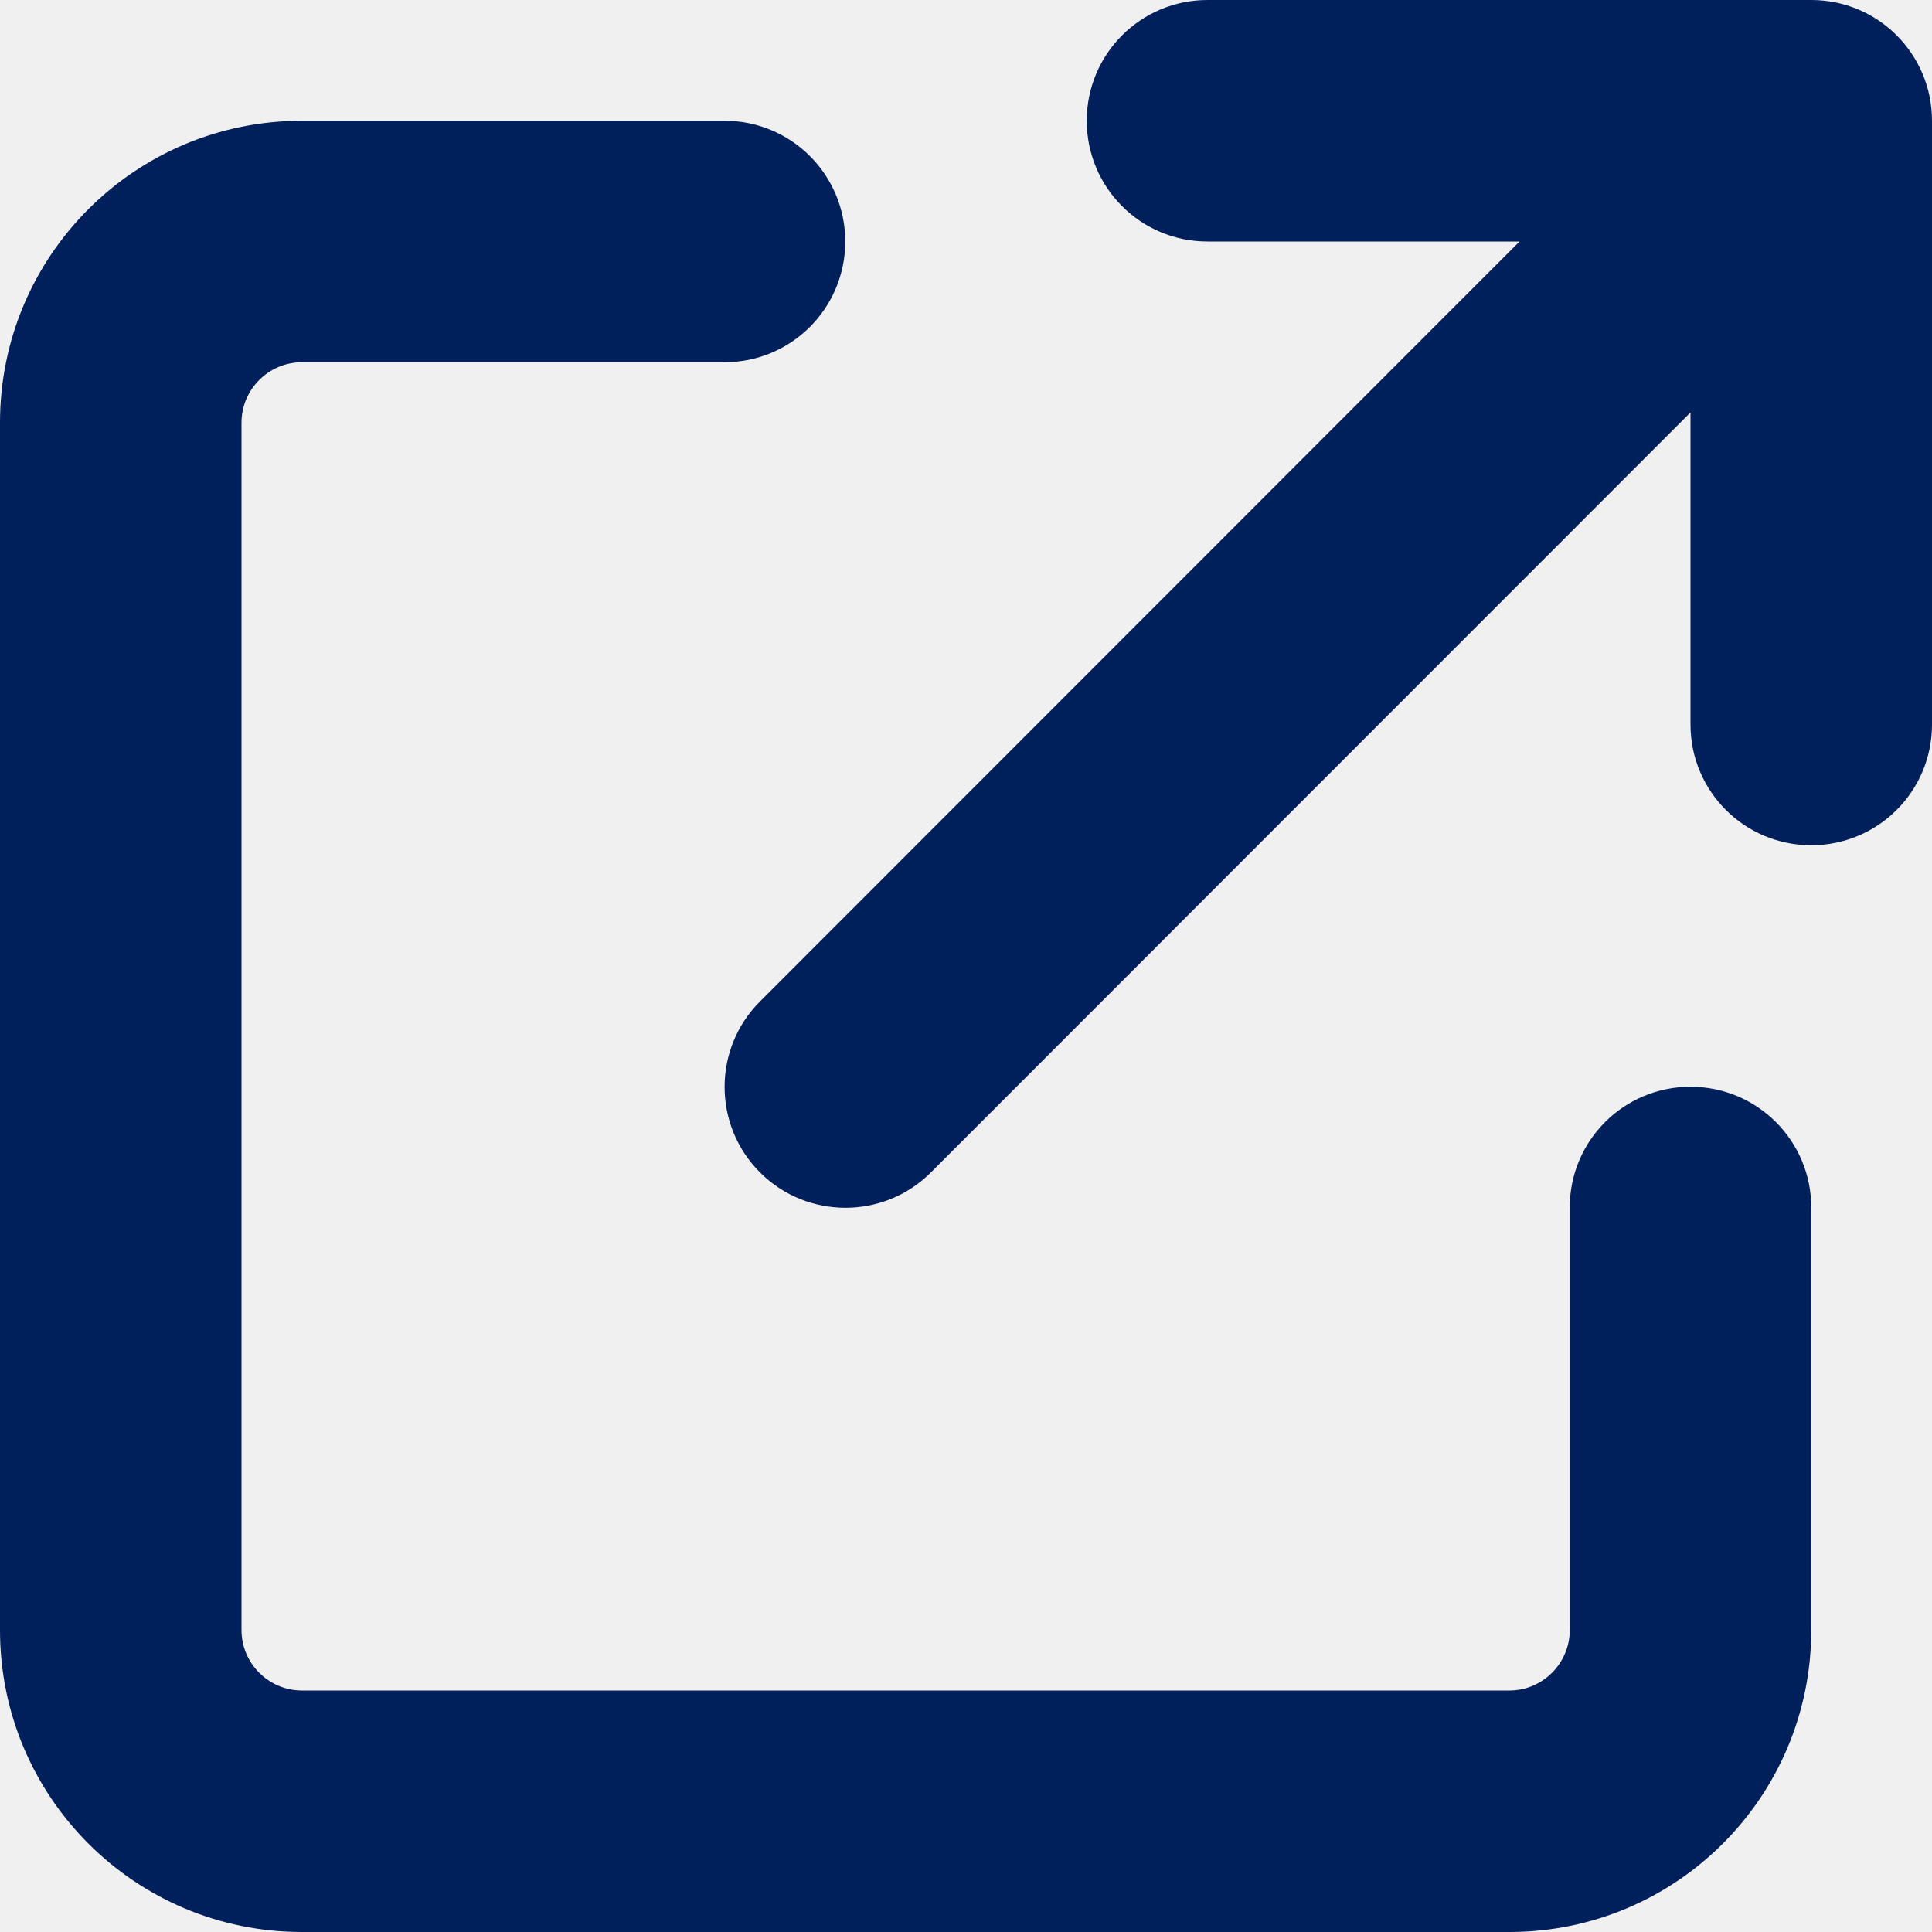
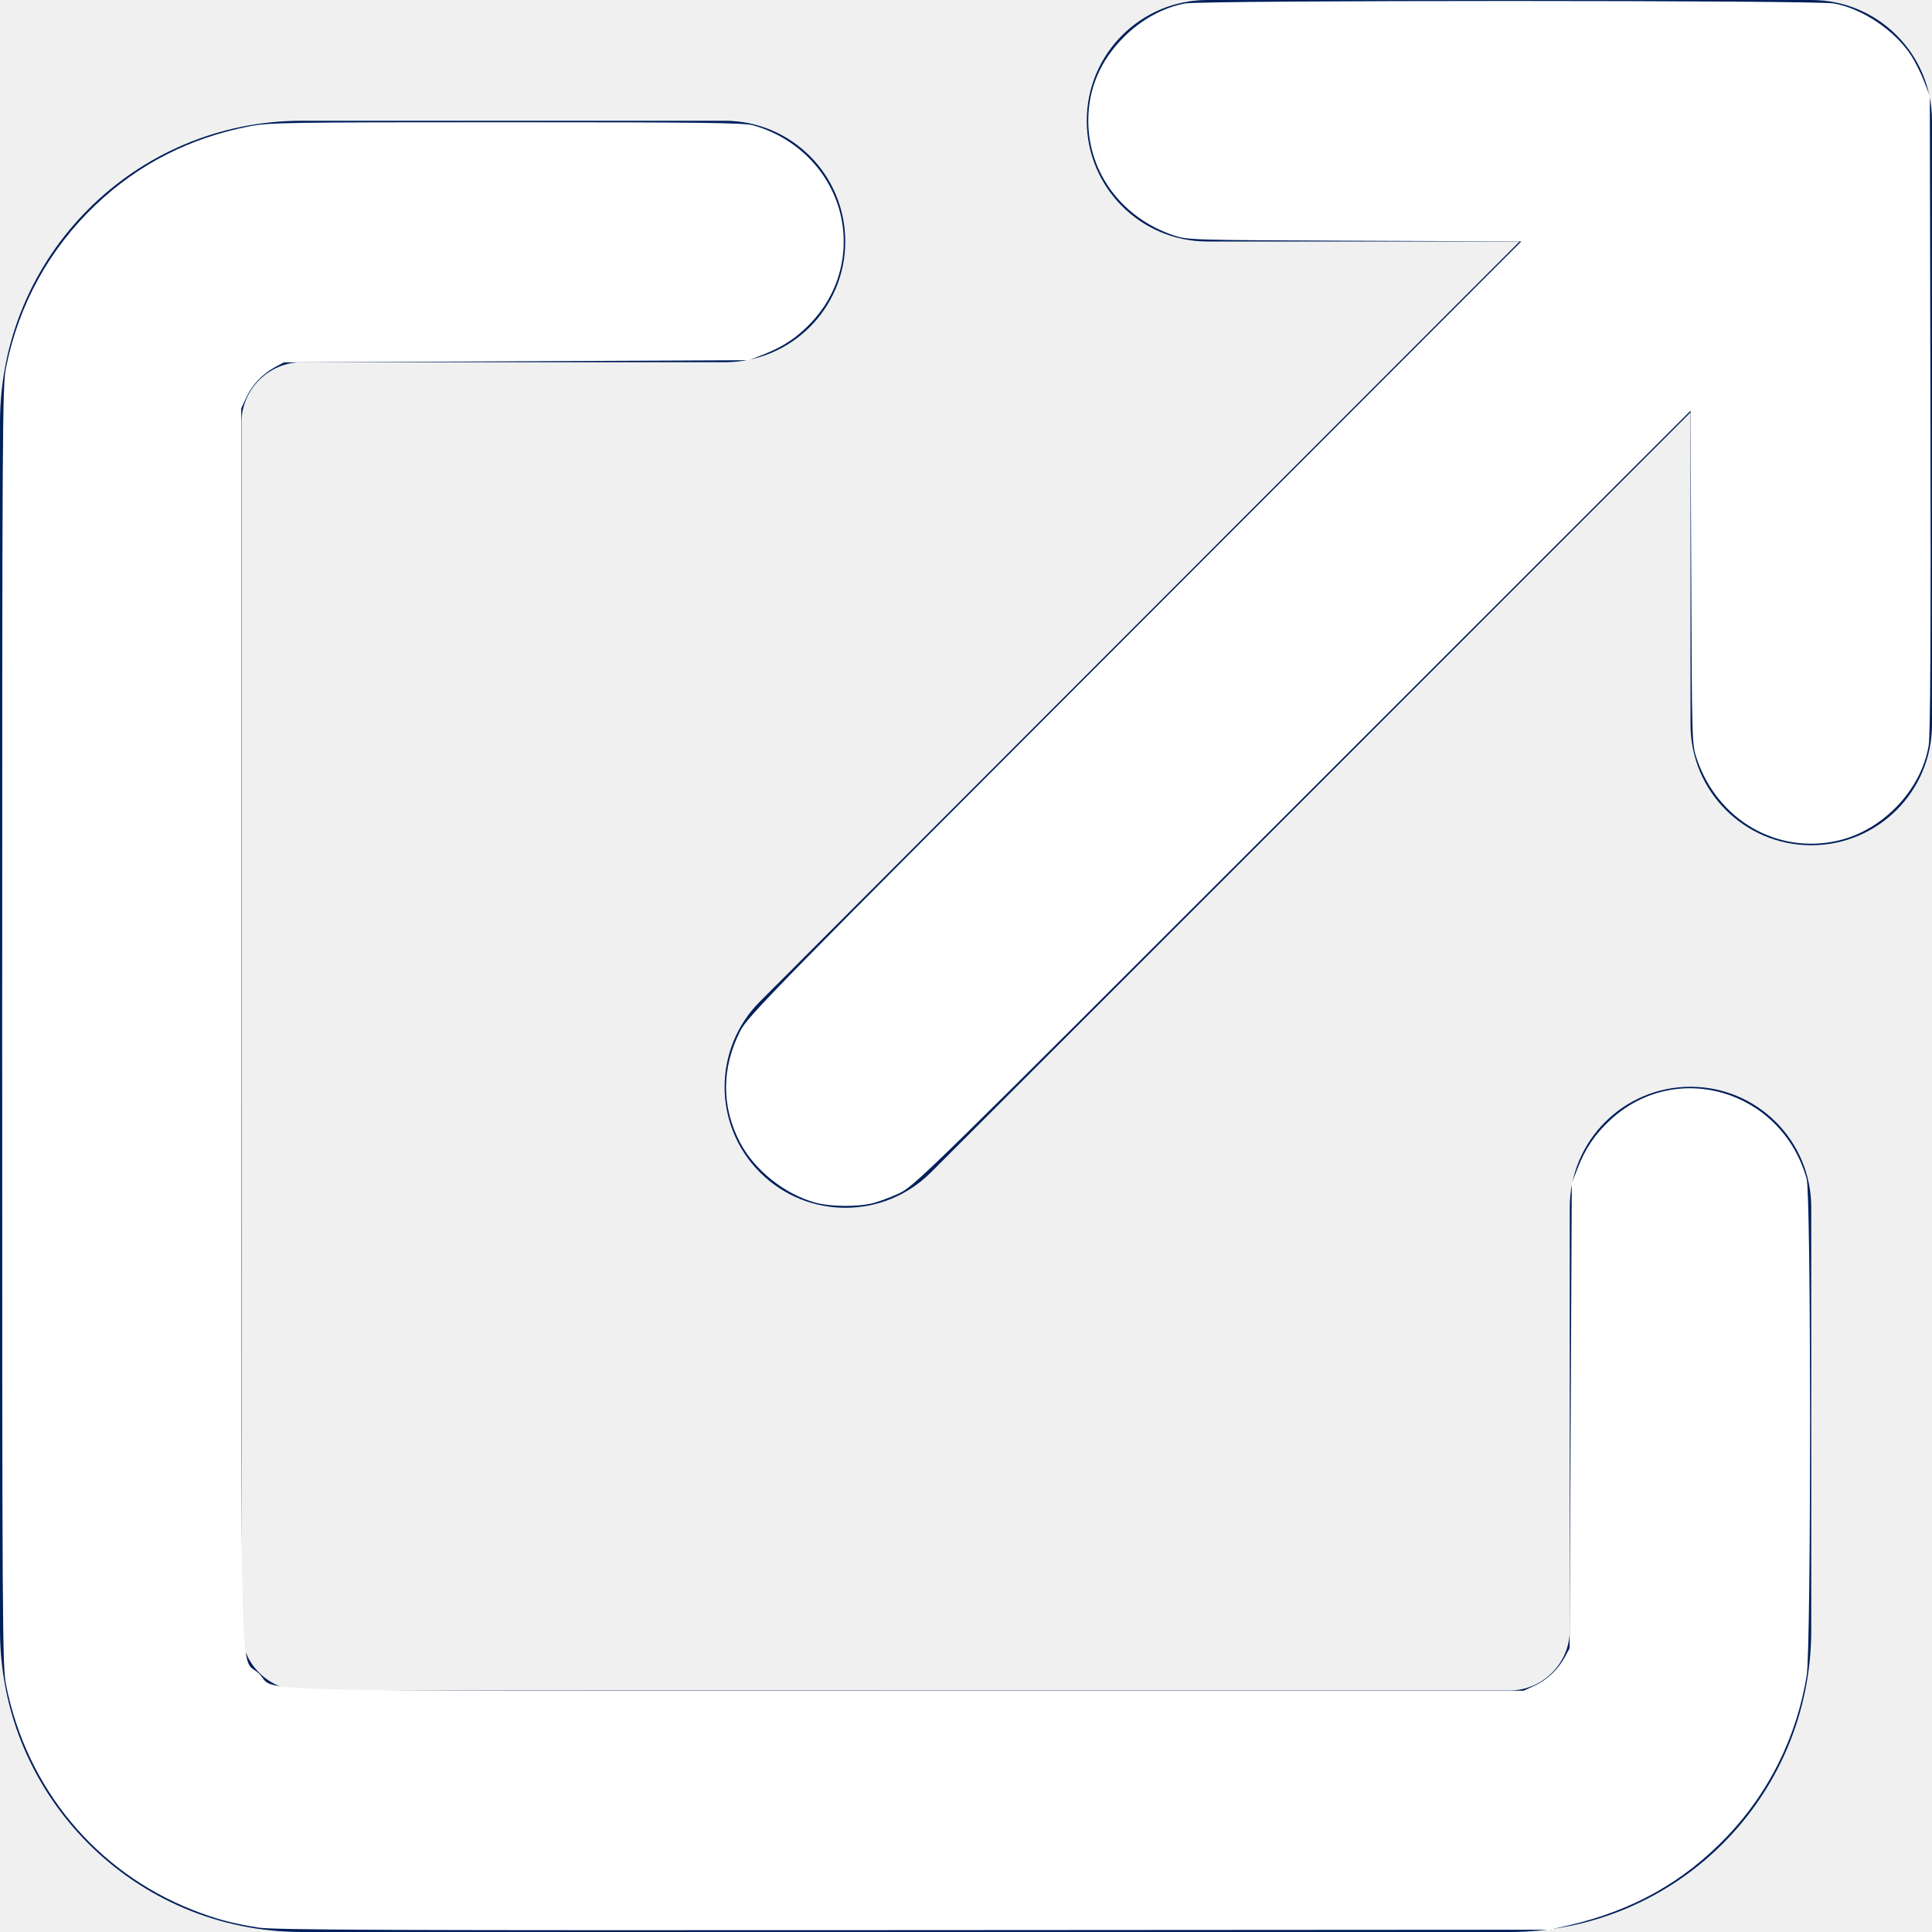
- <svg xmlns="http://www.w3.org/2000/svg" viewBox="0 0 512 512">
-   <path fill="#00205b" d="M320 0c-17.7 0-32 14.3-32 32s14.3 32 32 32l82.7 0L201.4 265.4c-12.5 12.5-12.5 32.8 0 45.3s32.8 12.5 45.3 0L448 109.3l0 82.7c0 17.7 14.3 32 32 32s32-14.3 32-32l0-160c0-17.7-14.3-32-32-32L320 0zM80 32C35.8 32 0 67.8 0 112L0 432c0 44.2 35.8 80 80 80l320 0c44.2 0 80-35.8 80-80l0-112c0-17.7-14.3-32-32-32s-32 14.3-32 32l0 112c0 8.8-7.2 16-16 16L80 448c-8.8 0-16-7.2-16-16l0-320c0-8.8 7.2-16 16-16l112 0c17.7 0 32-14.3 32-32s-14.3-32-32-32L80 32z" />
+ <svg xmlns="http://www.w3.org/2000/svg" viewBox="0 0 512 512" version="1.1" id="svg1">
+   <defs id="defs1" />
+   <path fill="#00205b" d="M320 0c-17.7 0-32 14.3-32 32s14.3 32 32 32l82.7 0L201.4 265.4c-12.5 12.5-12.5 32.8 0 45.3s32.8 12.5 45.3 0L448 109.3l0 82.7c0 17.7 14.3 32 32 32s32-14.3 32-32l0-160c0-17.7-14.3-32-32-32L320 0zM80 32C35.8 32 0 67.8 0 112L0 432c0 44.2 35.8 80 80 80l320 0c44.2 0 80-35.8 80-80l0-112c0-17.7-14.3-32-32-32s-32 14.3-32 32l0 112c0 8.8-7.2 16-16 16L80 448c-8.8 0-16-7.2-16-16l0-320c0-8.8 7.2-16 16-16l112 0c17.7 0 32-14.3 32-32s-14.3-32-32-32L80 32z" id="path1" />
+   <path style="fill:#ffffff;stroke-width:0.579" d="m 68.48,510.825 c -6.885,-1.079 -11.469,-2.314 -17.57,-4.734 C 25.4,495.971 7.134,473.932 1.628,446.626 0.628,441.667 0.579,433.354 0.579,271.91 c 0,-160.915 0.053,-169.769 1.041,-174.623 C 5.012,80.617 13.061,66.017 25.292,54.349 36.694,43.471 50.349,36.507 66.28,33.446 c 5.06,-0.972 10.004,-1.049 67.939,-1.049 52.011,0 62.966,0.137 65.374,0.816 14.27,4.024 24.035,16.591 24,30.887 -0.019,7.835 -2.977,15.296 -8.378,21.13 -3.776,4.078 -7.573,6.643 -12.916,8.723 l -3.864,1.504 -61.614,0.289 -61.614,0.289 -2.314,1.251 c -3.306,1.787 -6.041,4.667 -7.603,8.006 l -1.353,2.893 -0.006,163.477 c -0.006,184.601 -0.493,166.8 4.697,171.854 5.15,5.017 -12.196,4.557 171.708,4.551 l 163.477,-0.006 2.893,-1.353 c 3.339,-1.562 6.219,-4.297 8.006,-7.603 l 1.251,-2.314 0.289,-61.614 0.289,-61.614 1.504,-3.864 c 2.08,-5.343 4.644,-9.14 8.723,-12.916 17.495,-16.197 45.409,-7.814 52.017,15.623 1.198,4.247 1.209,124.287 0.013,131.616 -2.643,16.189 -9.98,31 -21.148,42.692 -11.46,11.997 -24.806,19.508 -41.687,23.461 l -5.207,1.219 -168.642,0.106 C 102.847,511.589 72.604,511.471 68.48,510.825 Z" id="path2" />
+   <path style="fill:#ffffff;stroke-width:0.579" d="m 216.153,318.726 c -8.1,-2.179 -16.165,-8.583 -20.001,-15.884 -5.011,-9.535 -4.983,-19.844 0.079,-29.715 1.972,-3.845 8.685,-10.694 104.522,-106.627 L 403.168,63.982 358.944,63.8 C 315.174,63.62 314.682,63.605 310.96,62.347 297.287,57.728 288.373,45.709 288.406,31.935 c 0.02,-8.468 3.191,-15.886 9.473,-22.158 4.658,-4.651 10.457,-7.82 16.225,-8.866 4.794,-0.869 167.106,-0.869 171.9,0 7.61,1.38 16.259,7.233 20.536,13.898 1.03,1.605 2.549,4.657 3.377,6.782 l 1.504,3.864 0.167,84.176 c 0.118,59.359 -0.021,85.285 -0.47,87.937 -1.993,11.759 -12.063,22.385 -23.845,25.163 -16.186,3.816 -32.105,-5.363 -37.621,-21.692 -1.257,-3.722 -1.272,-4.214 -1.452,-47.986 L 448.018,108.829 345.211,211.57 C 243.564,313.152 242.356,314.334 238.066,316.34 c -2.386,1.116 -5.719,2.315 -7.405,2.664 -4.164,0.862 -10.738,0.736 -14.508,-0.278 z" id="path3" />
</svg>
